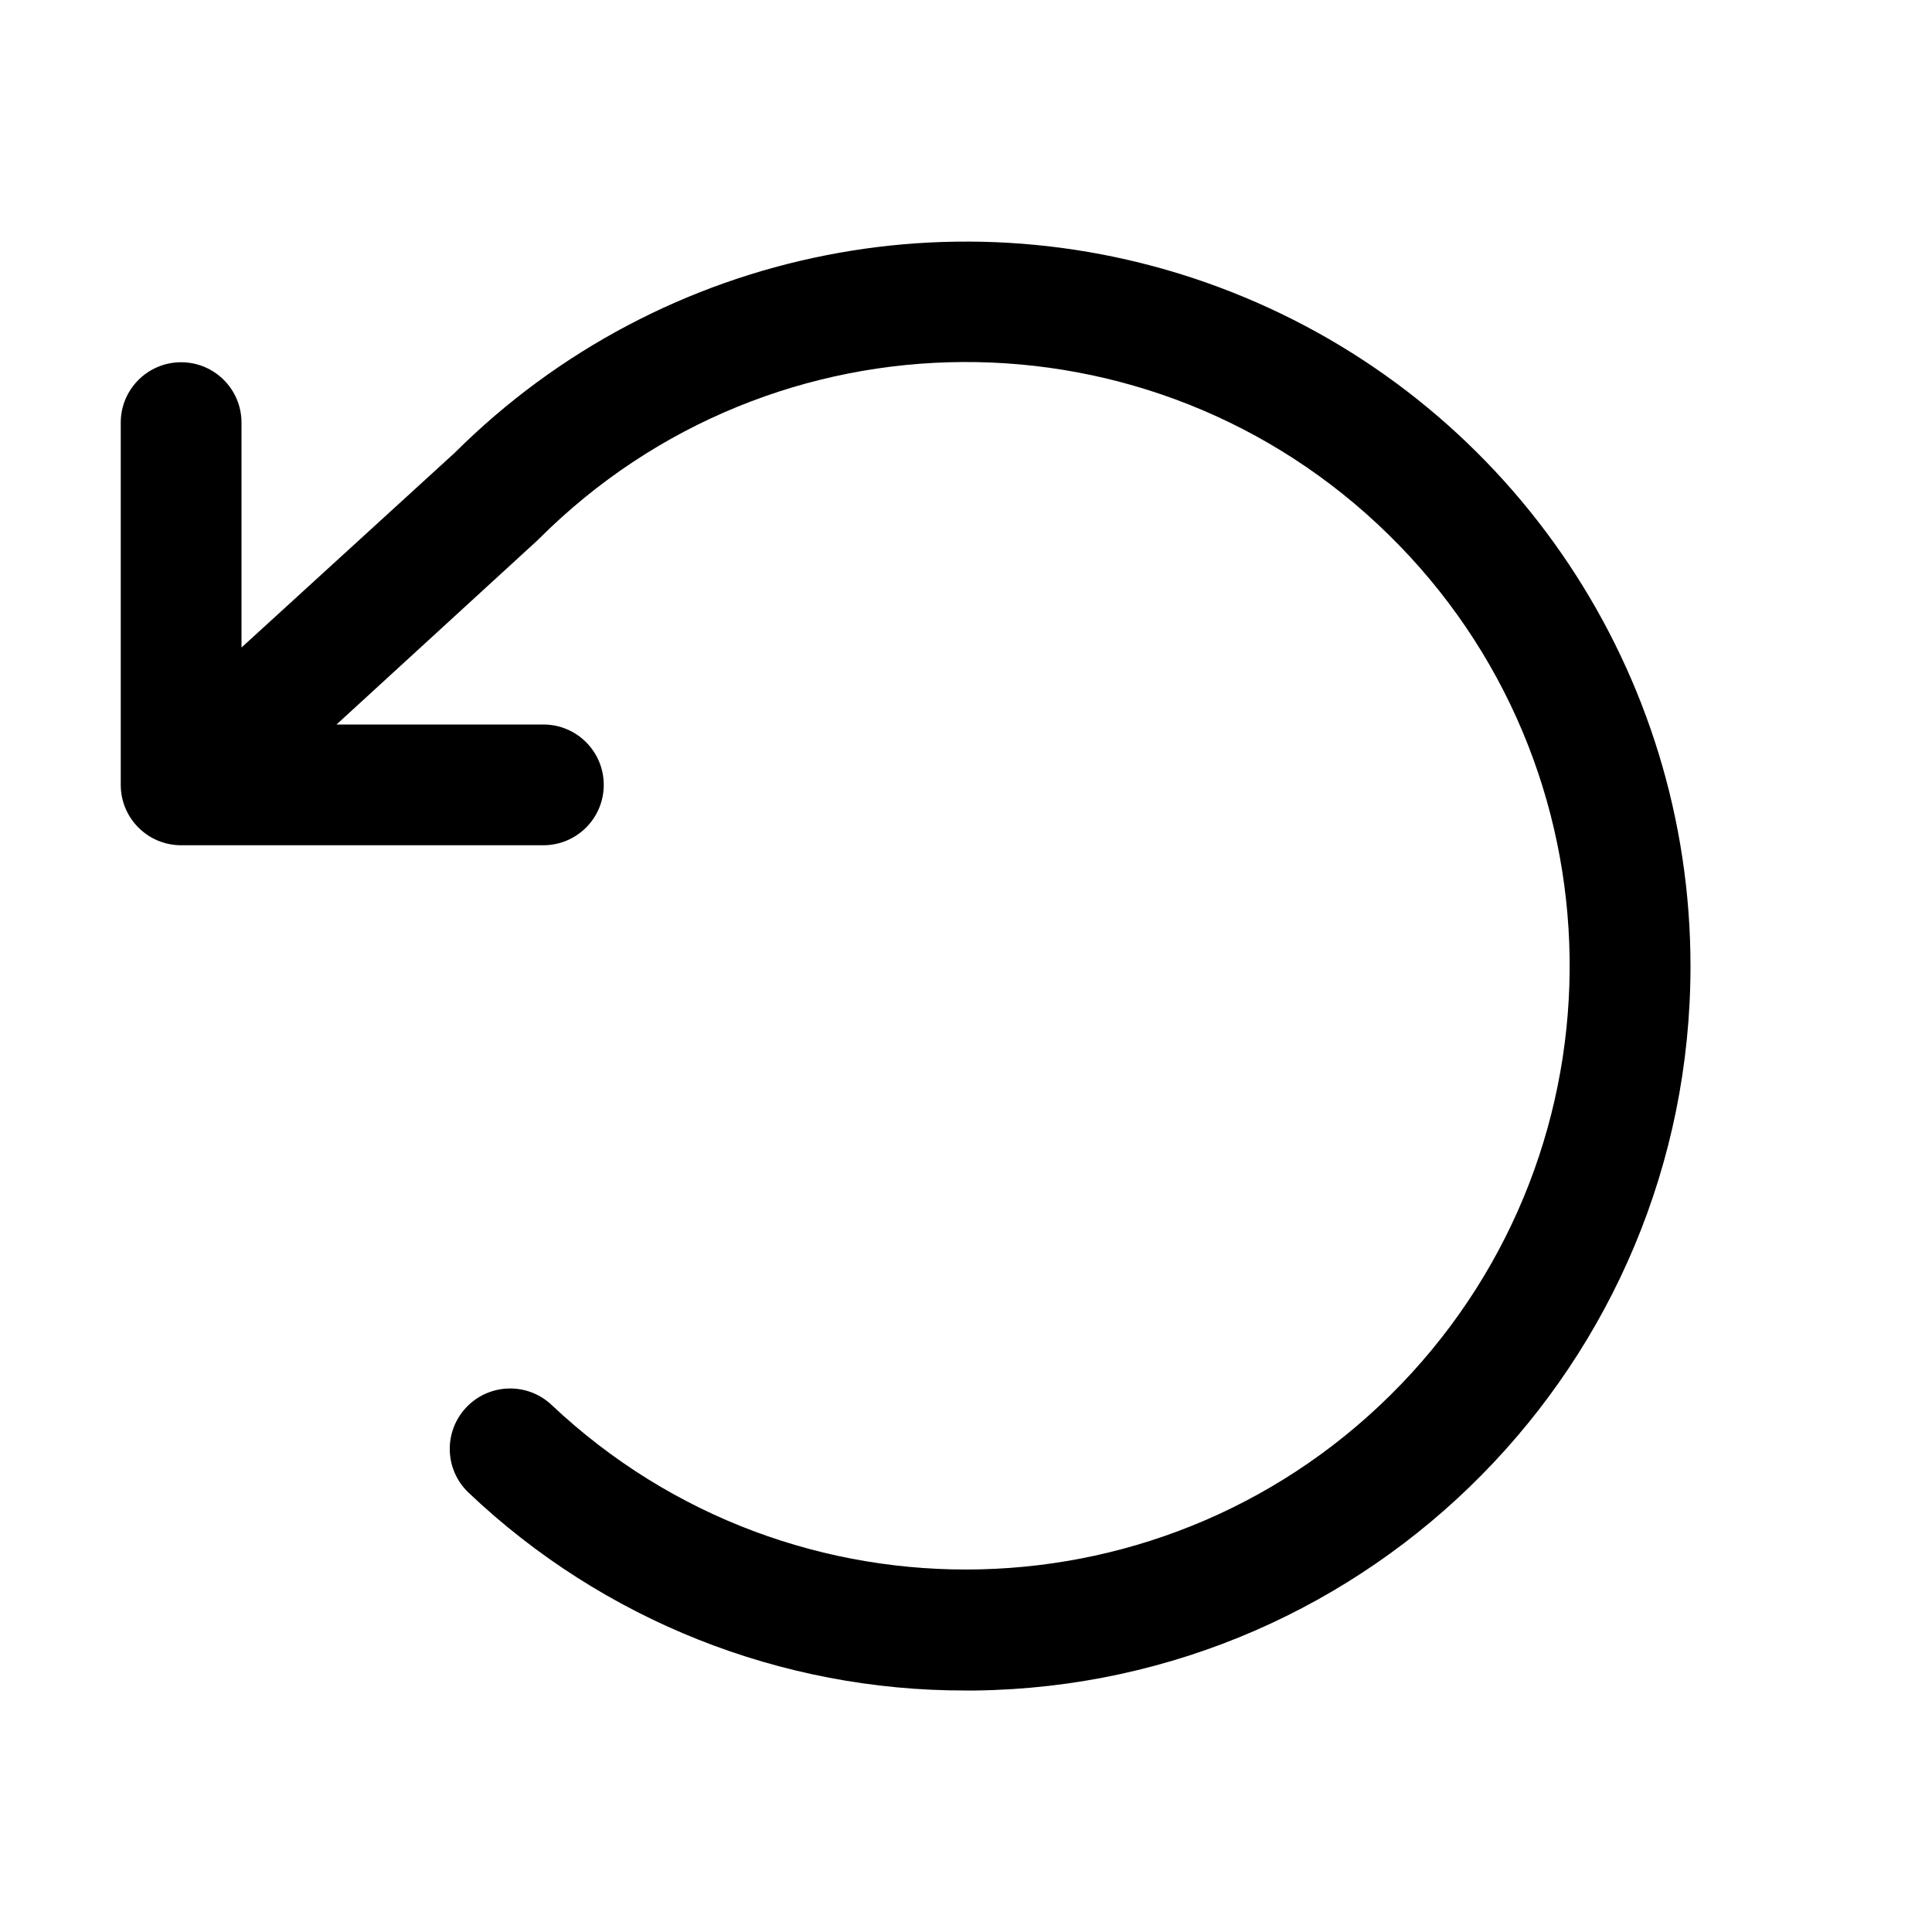
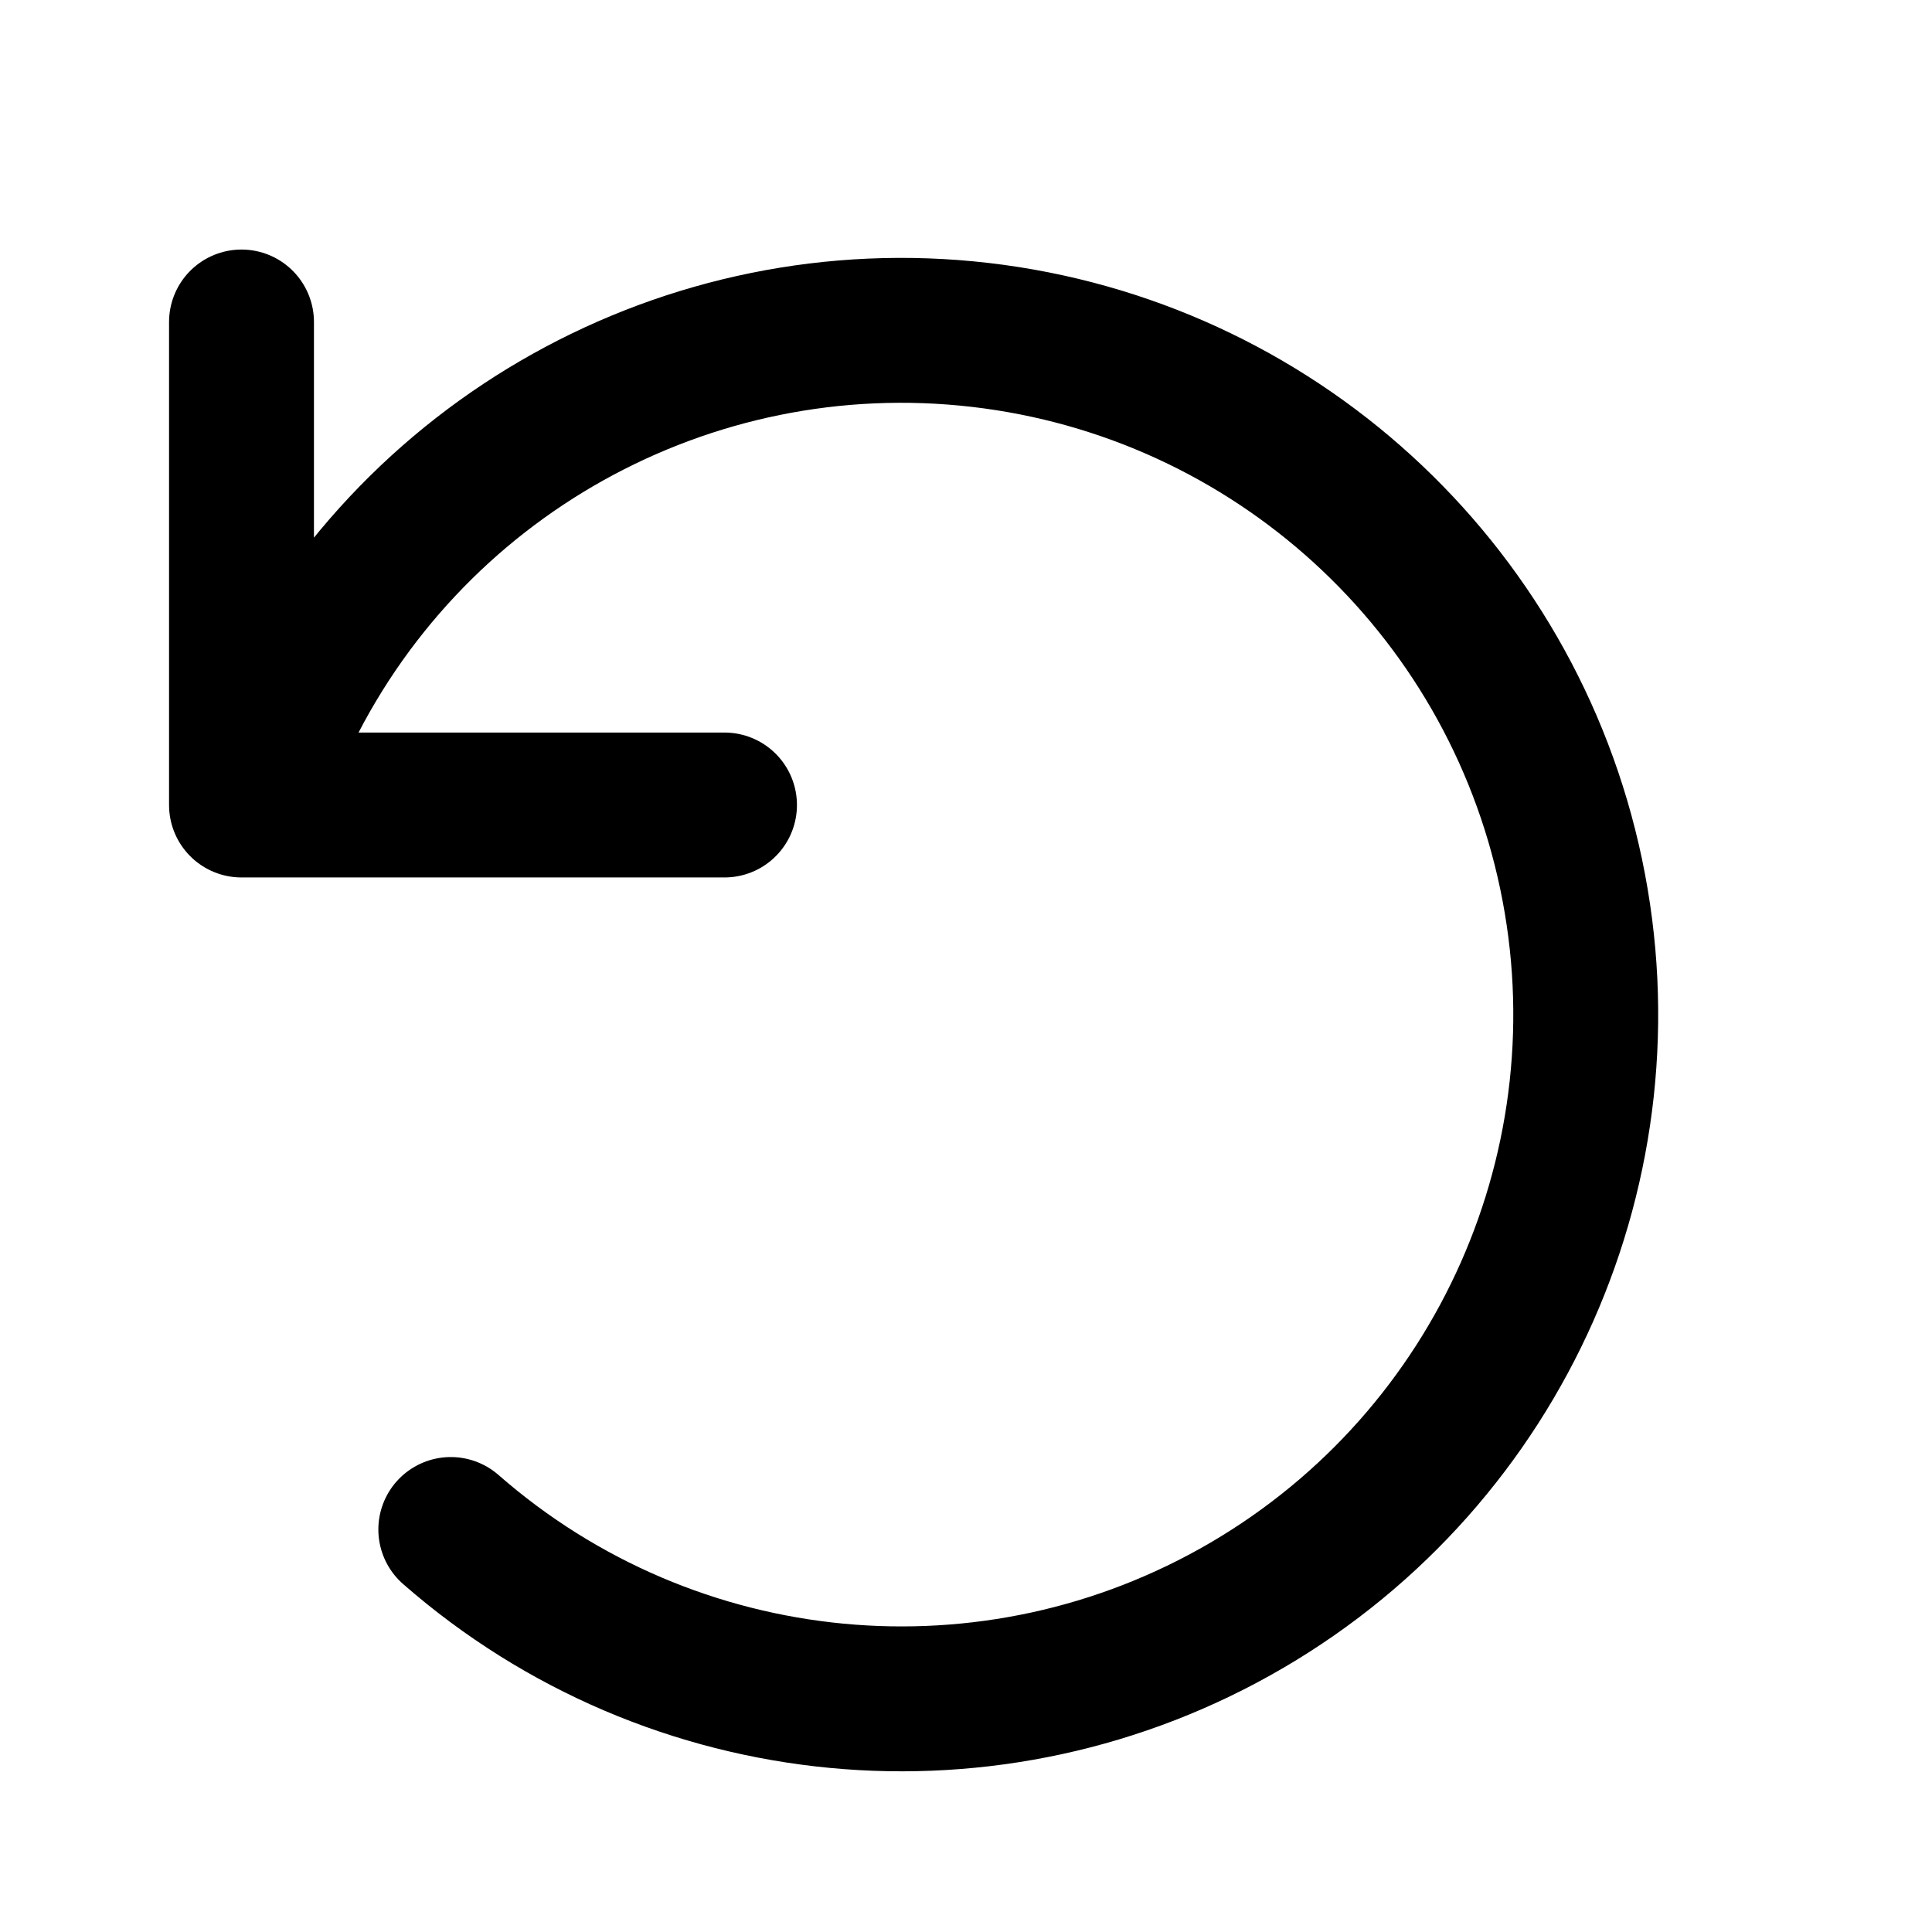
- <svg xmlns="http://www.w3.org/2000/svg" viewBox="0 0 256 256" fill="currentColor">
-   <path d="M224,128a96,96,0,0,1-94.71,96H128A95.38,95.38,0,0,1,62.1,197.8a8,8,0,0,1,11-11.63A80,80,0,1,0,71.43,71.39a3.07,3.07,0,0,1-.26.25L44.59,96H72a8,8,0,0,1,0,16H24a8,8,0,0,1-8-8V56a8,8,0,0,1,16,0V85.8L60.25,60A96,96,0,0,1,224,128Z" />
+ <svg xmlns="http://www.w3.org/2000/svg" viewBox="0 0 24 24" fill="none" stroke="currentColor" stroke-width="1.8" stroke-linecap="round" stroke-linejoin="round">
+   <path d="M3 4v6h6M3.5 9A8.5 8.5 0 1 1 5.6 19" />
</svg>
